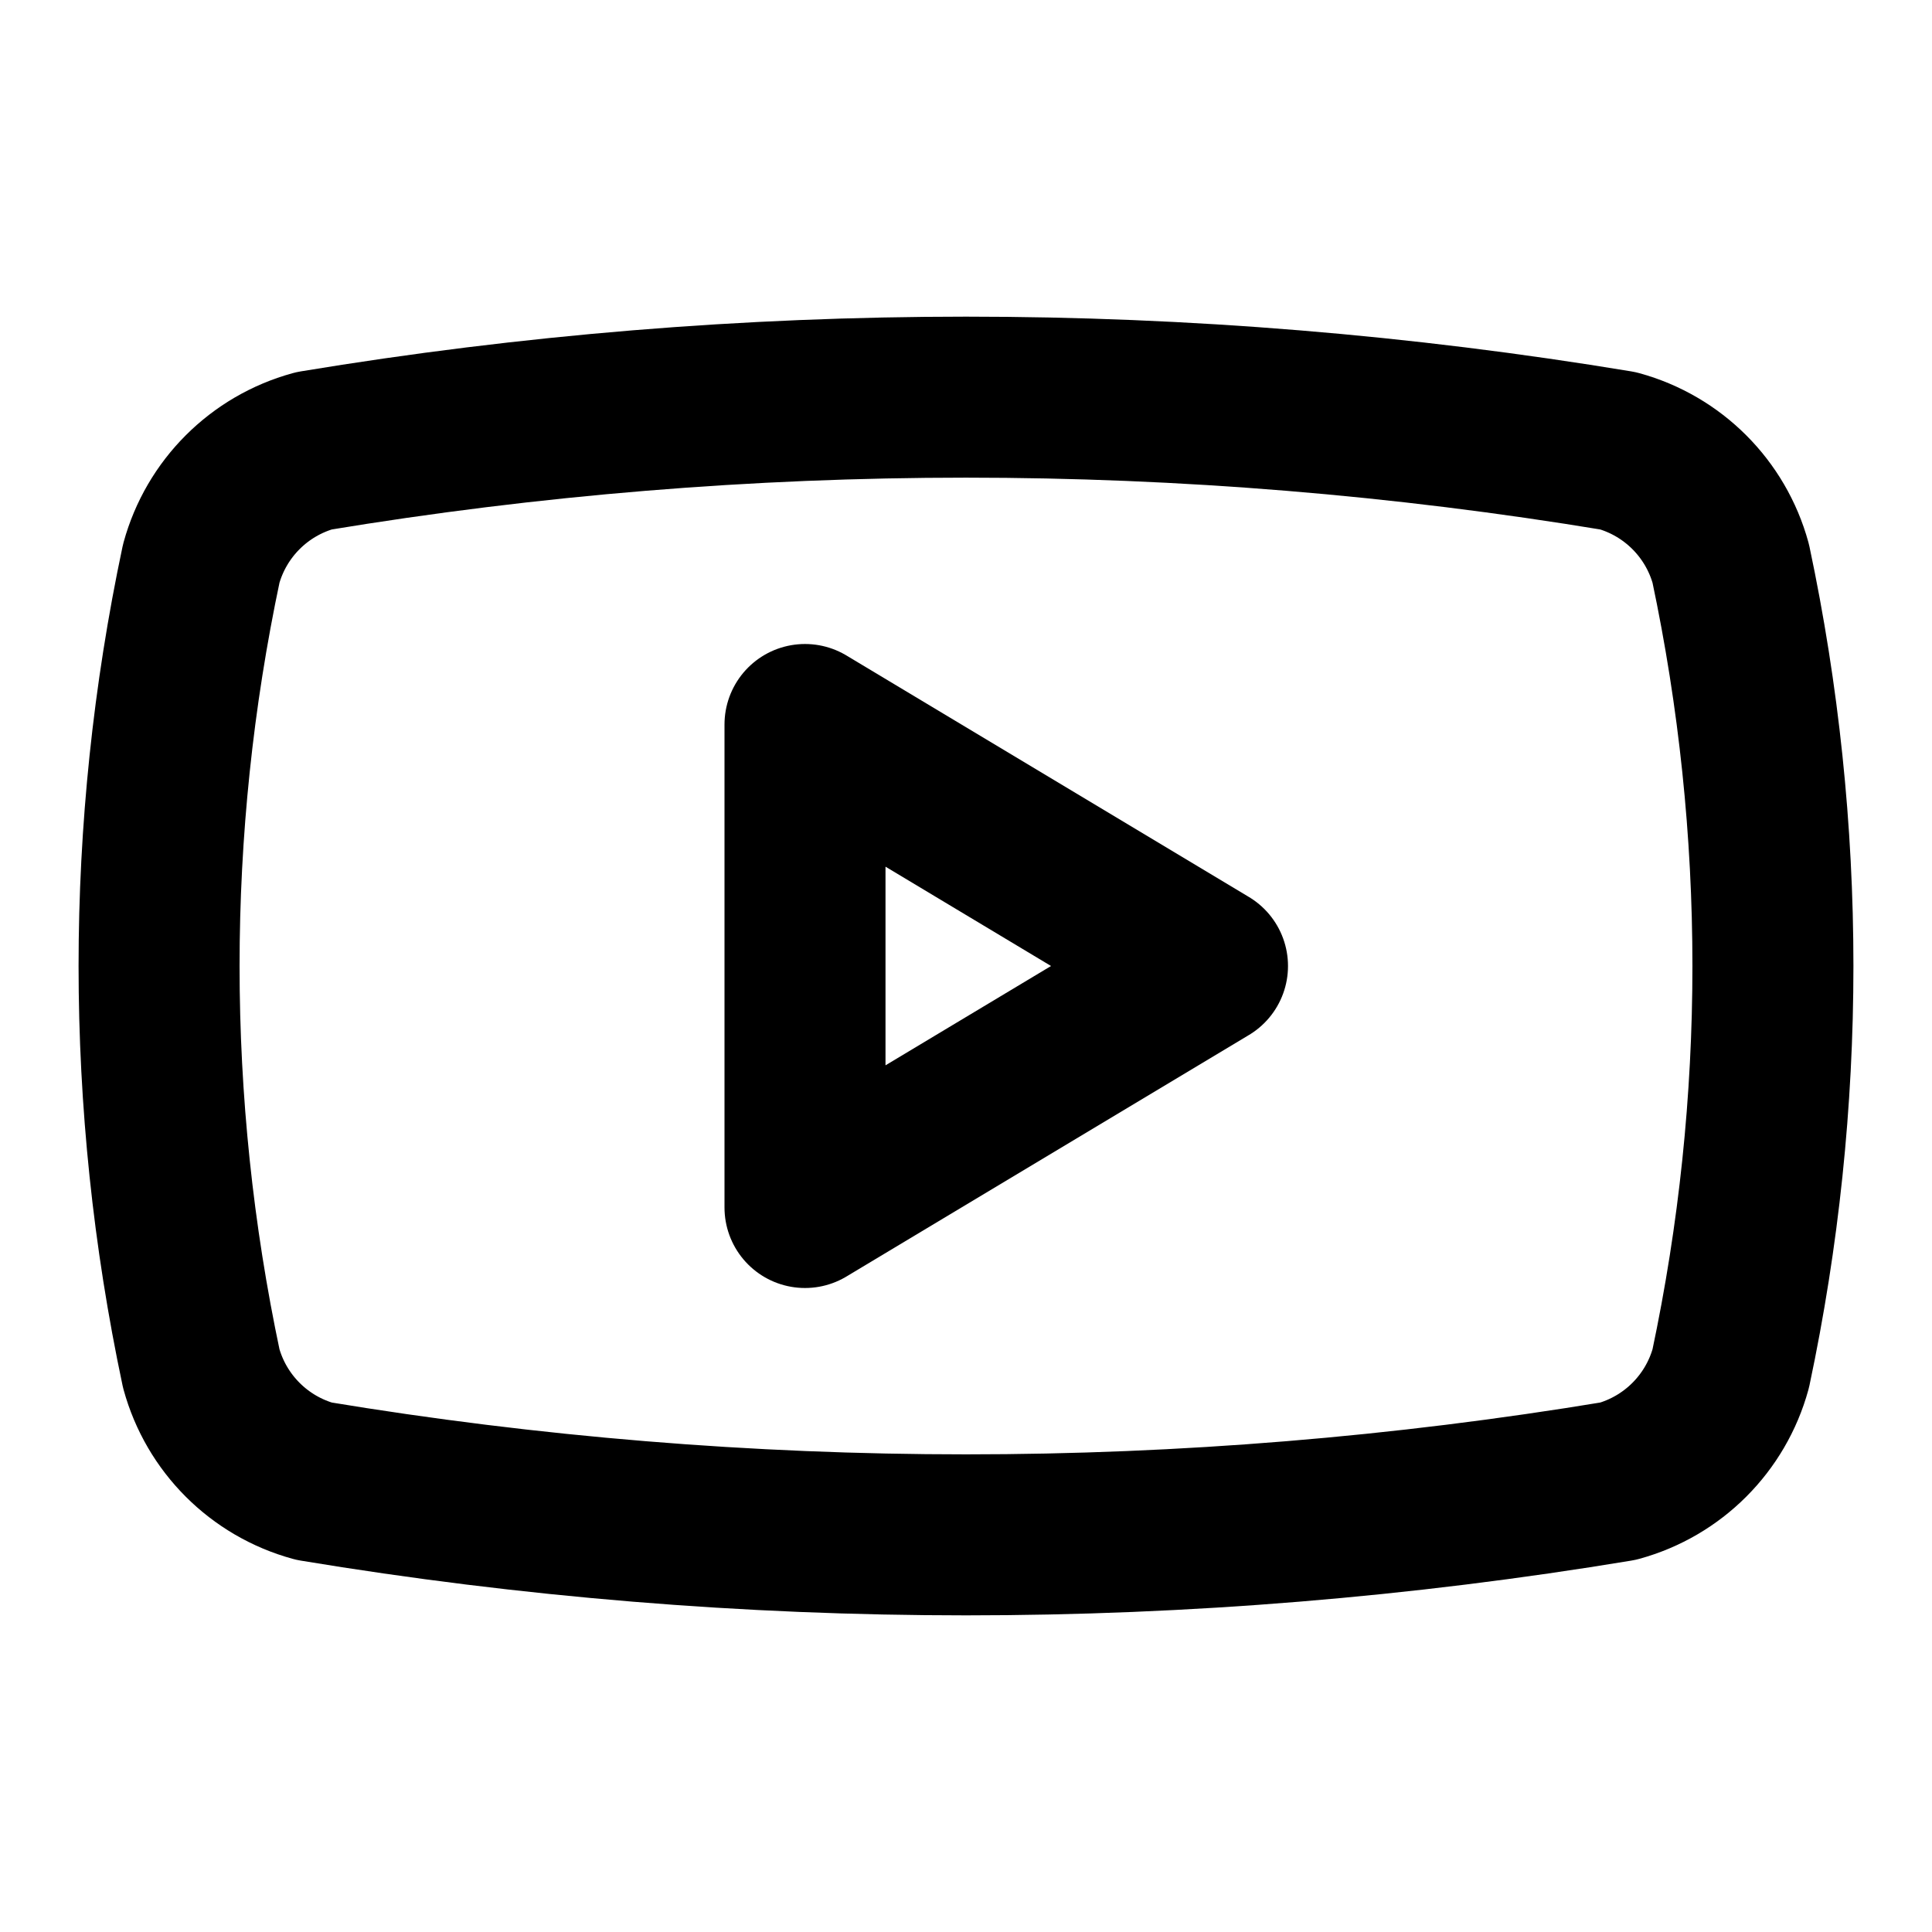
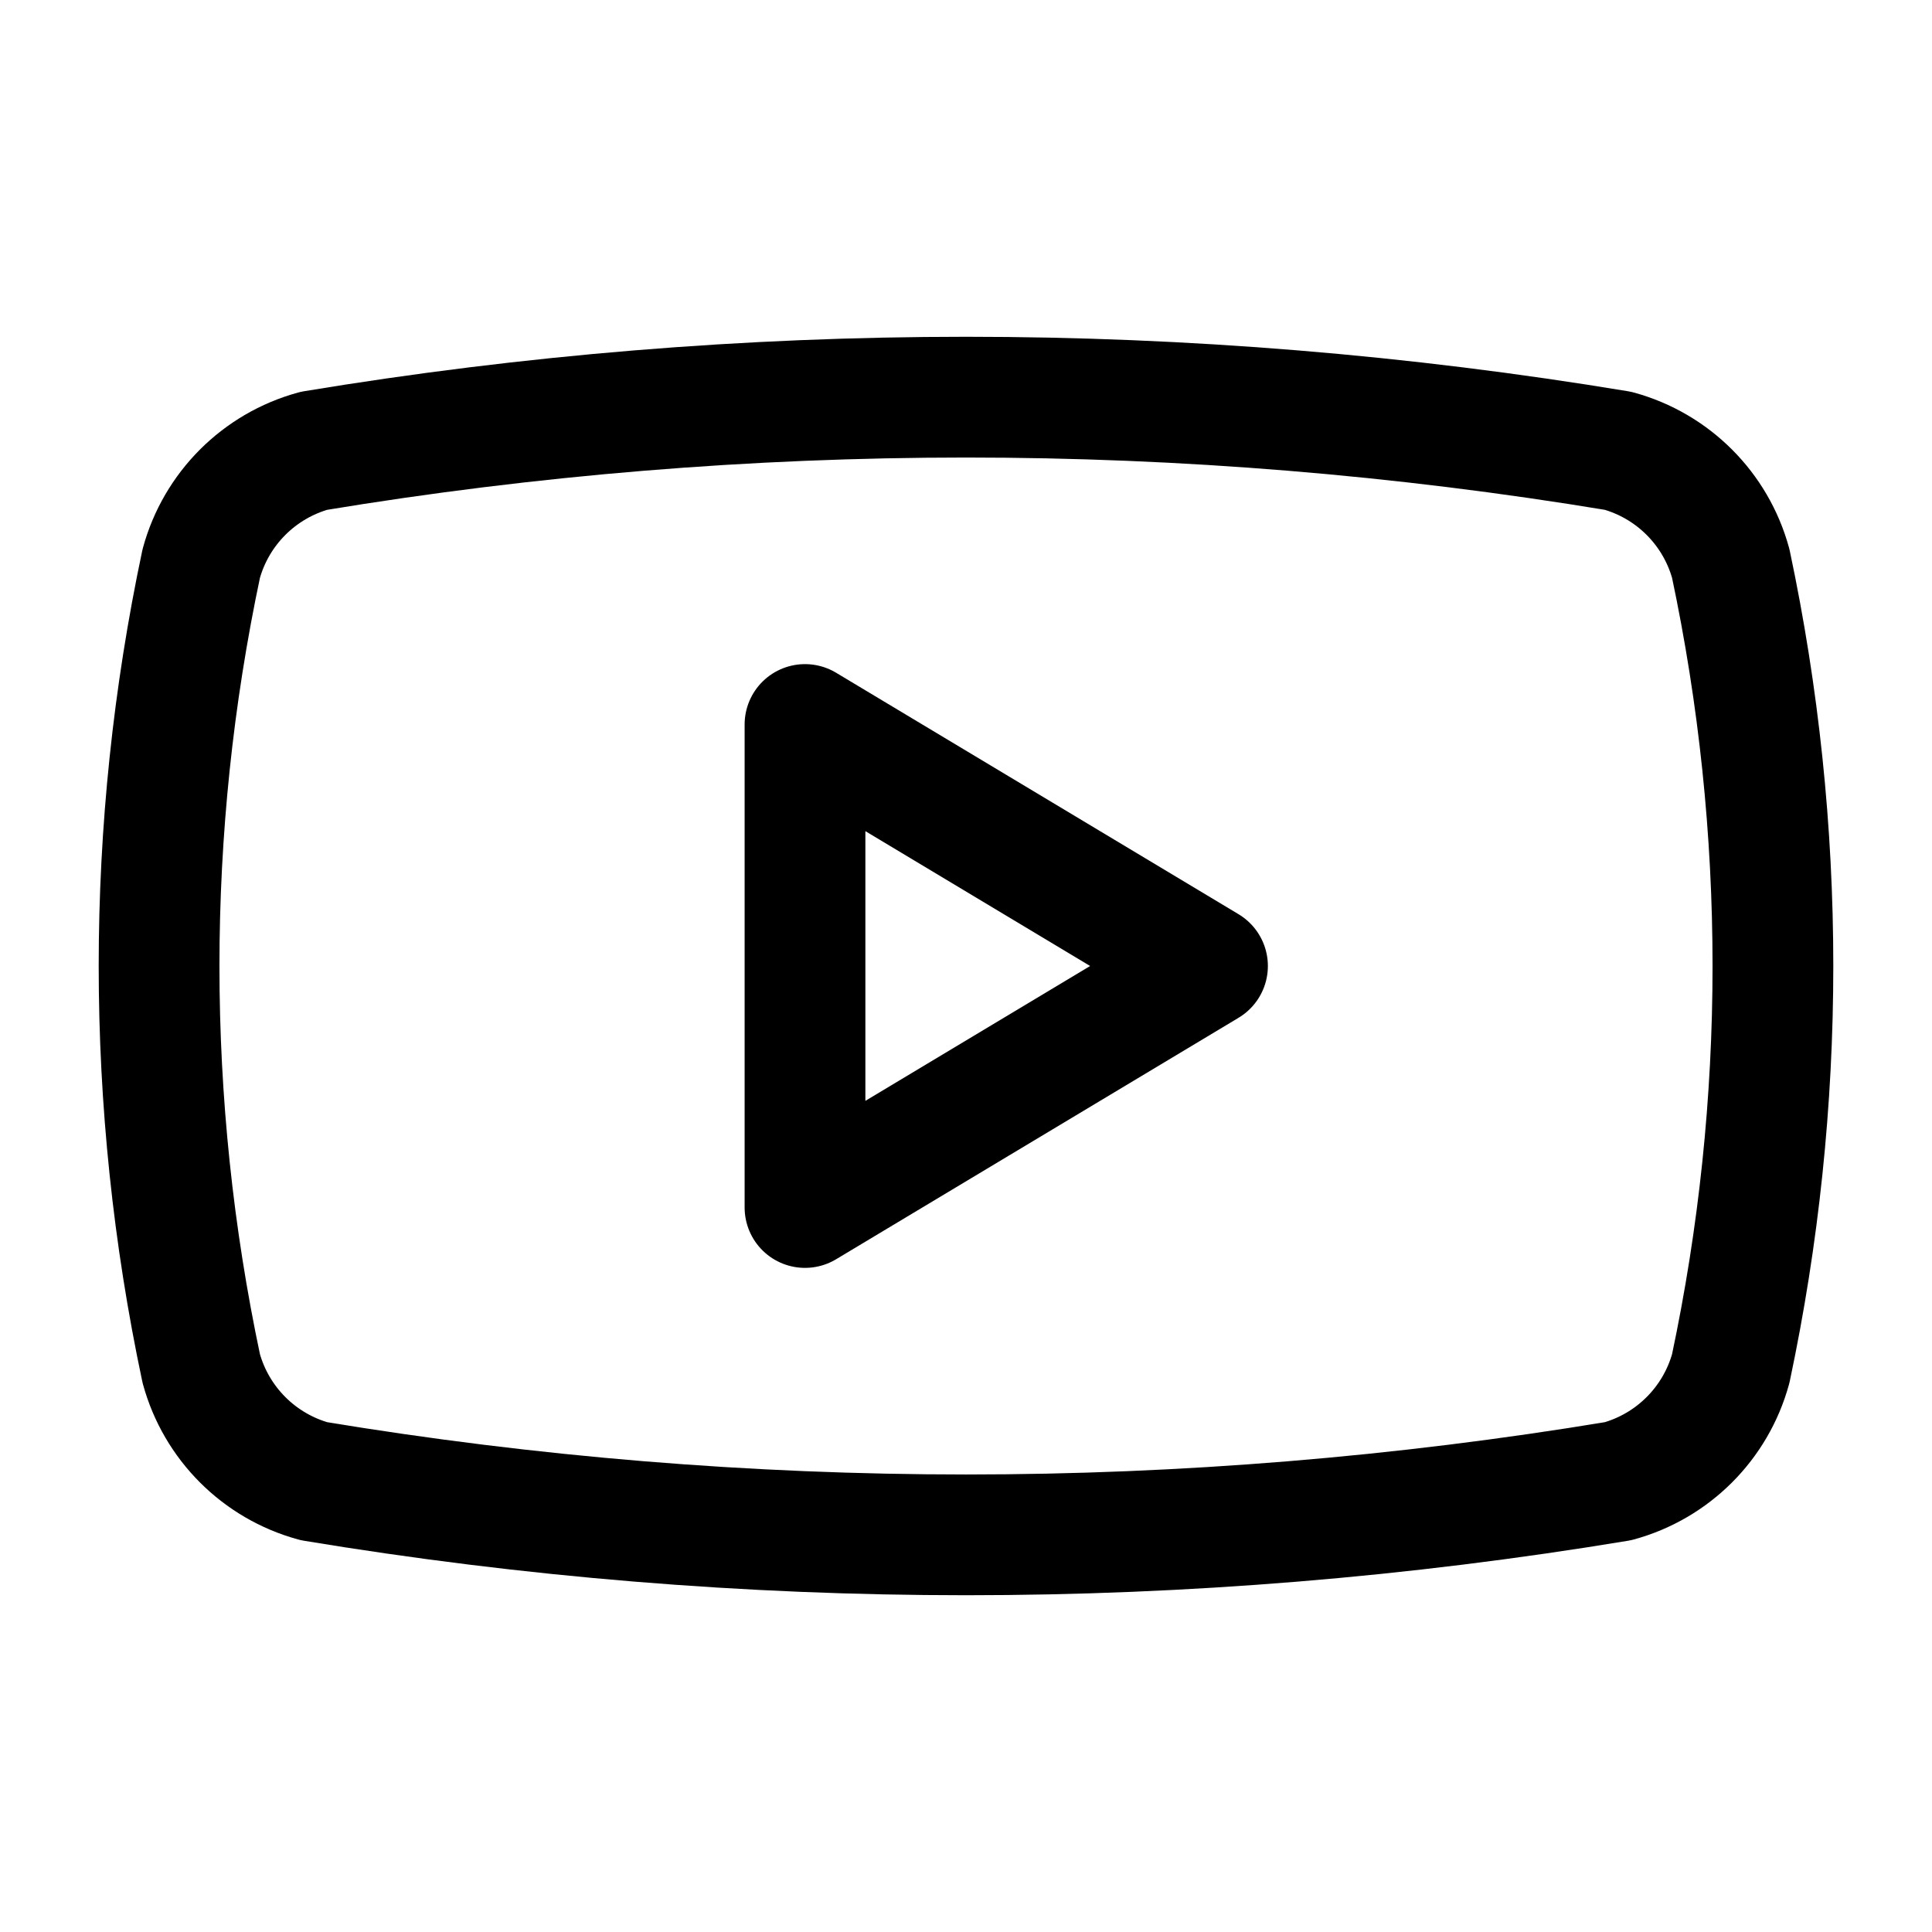
- <svg xmlns="http://www.w3.org/2000/svg" class="lucide lucide-youtube" width="24" height="24" viewBox="0 0 24 24" fill="none" stroke="currentColor" stroke-width="2" stroke-linecap="round" stroke-linejoin="round">
+ <svg xmlns="http://www.w3.org/2000/svg" class="lucide lucide-youtube" width="24" height="24" viewBox="0 0 24 24" fill="none" stroke="currentColor" stroke-width="1.5" stroke-linecap="round" stroke-linejoin="round">
  <path d="M2.5 17a24.12 24.12 0 0 1 0-10 2 2 0 0 1 1.4-1.4 49.56 49.56 0 0 1 16.2 0A2 2 0 0 1 21.5 7a24.12 24.12 0 0 1 0 10 2 2 0 0 1-1.4 1.4 49.55 49.55 0 0 1-16.2 0A2 2 0 0 1 2.5 17" />
  <path d="m10 15 5-3-5-3z" />
</svg>
